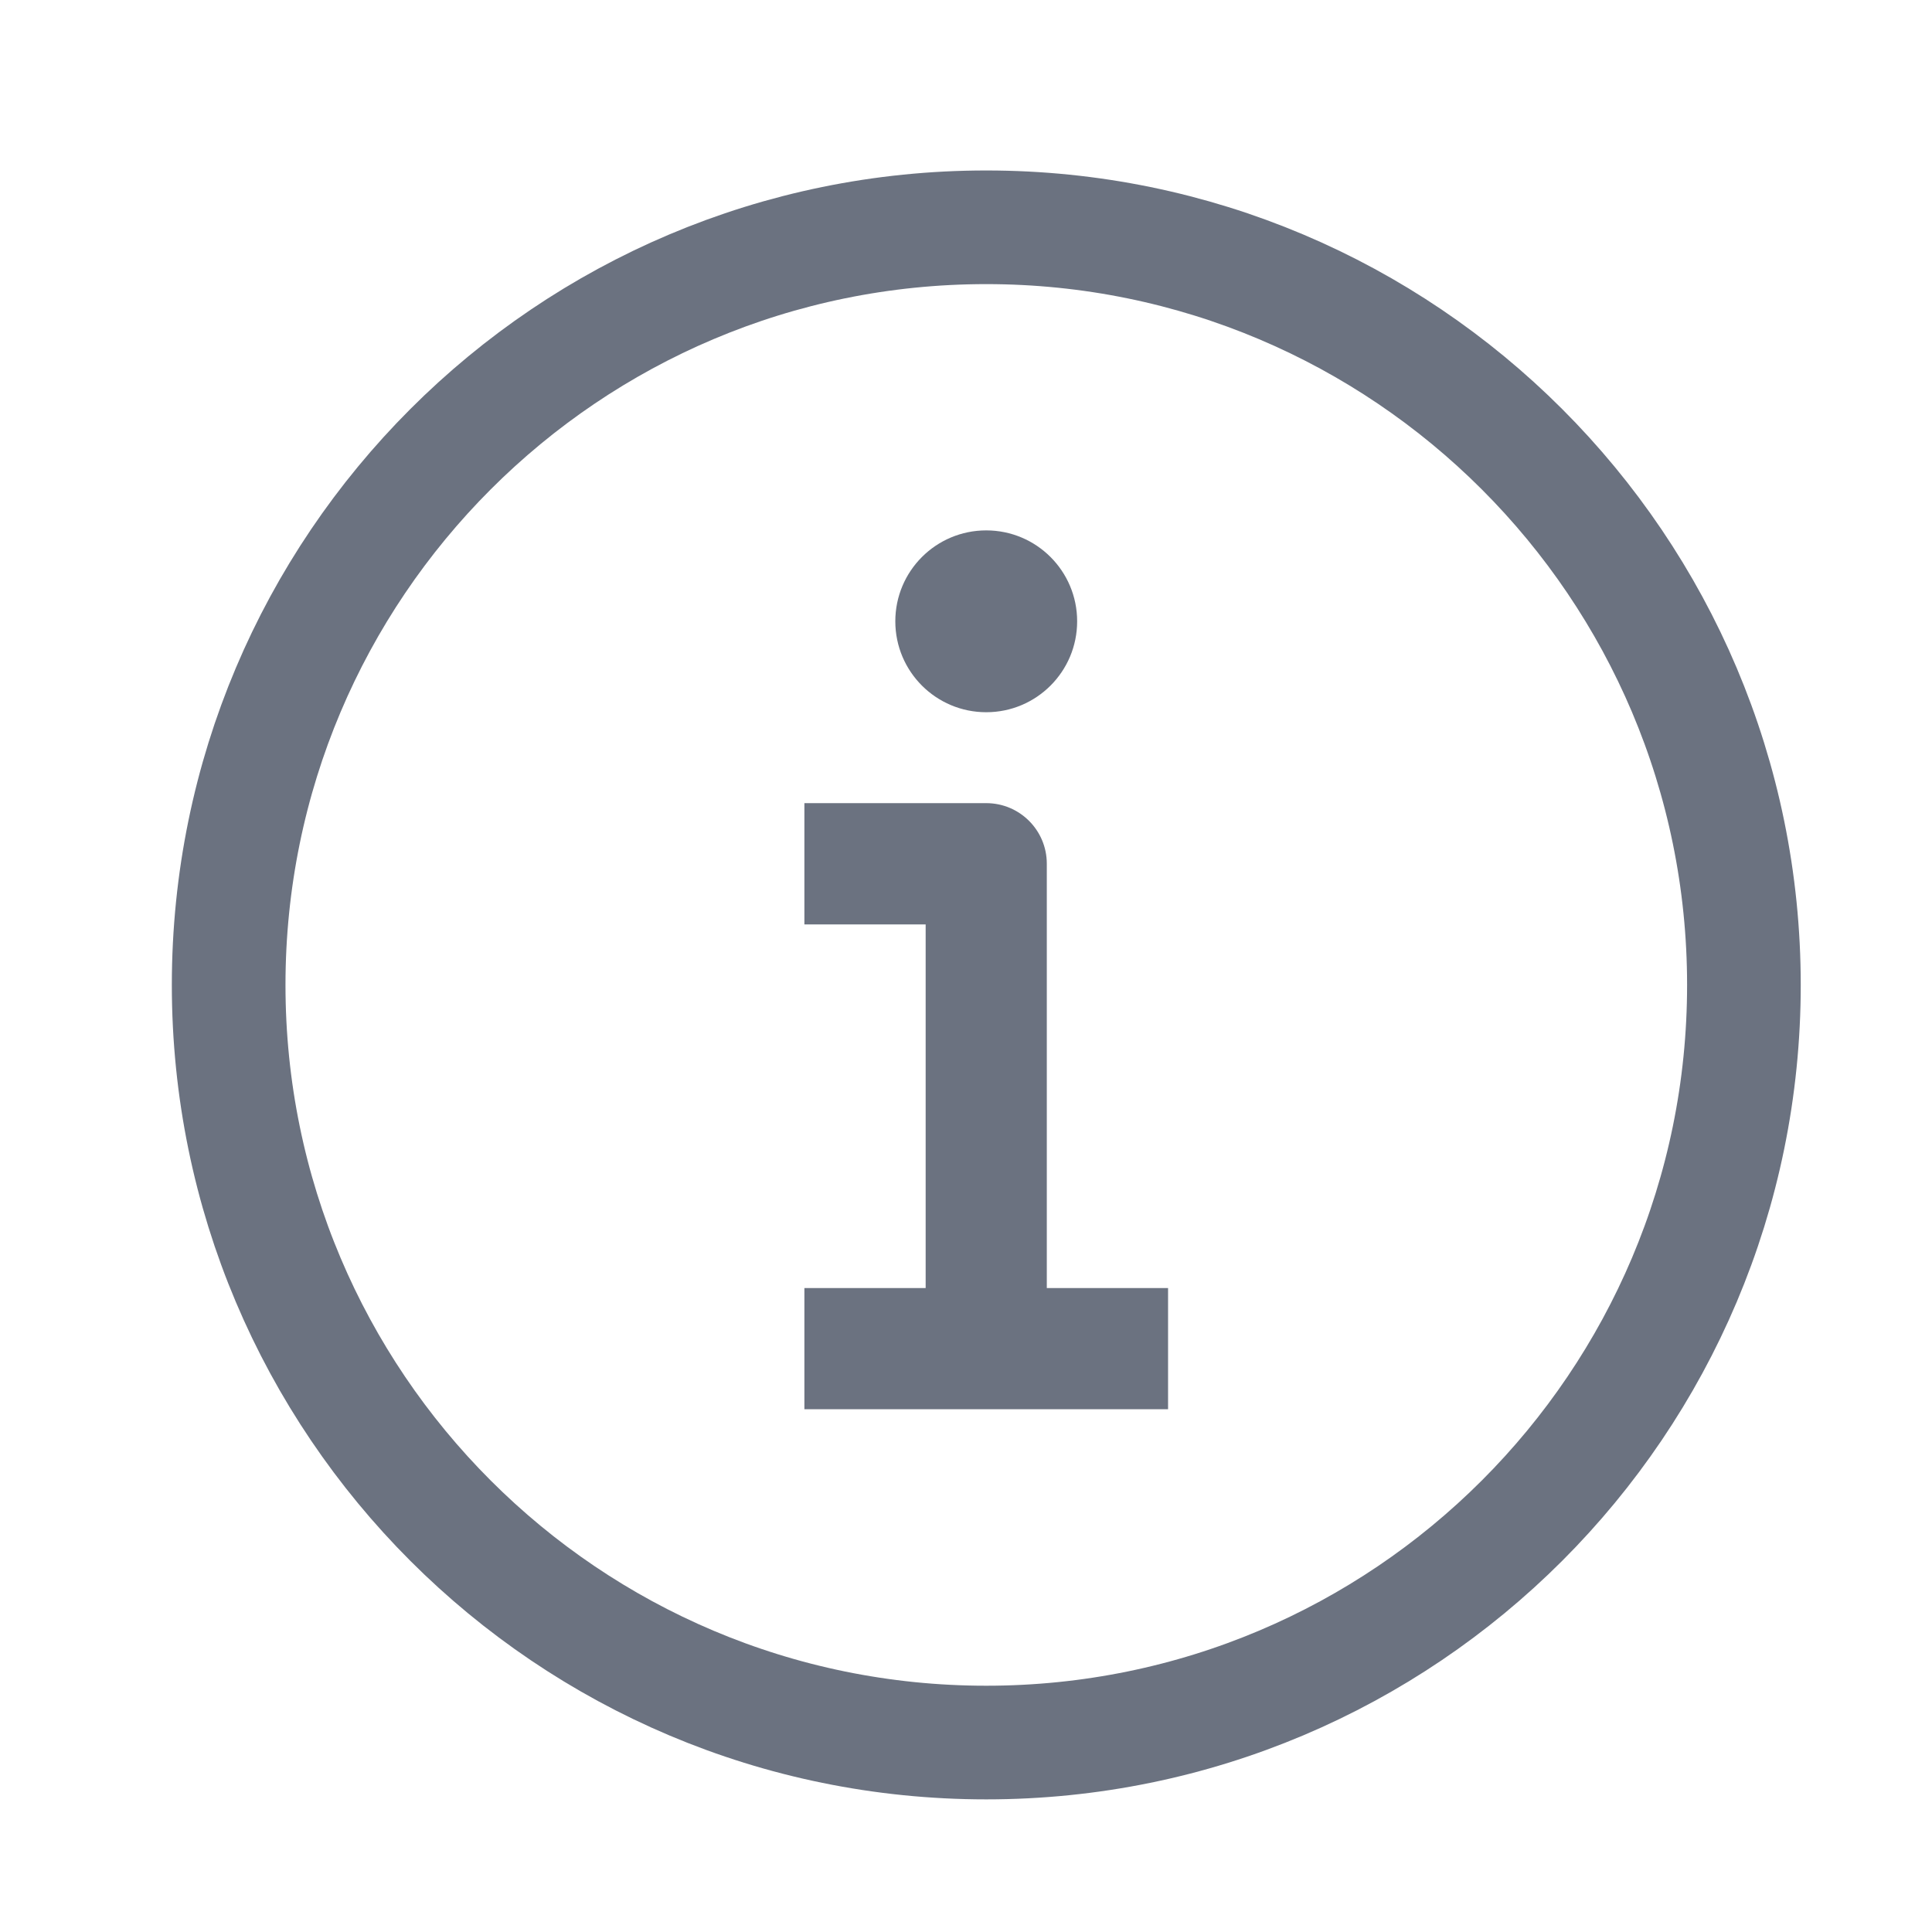
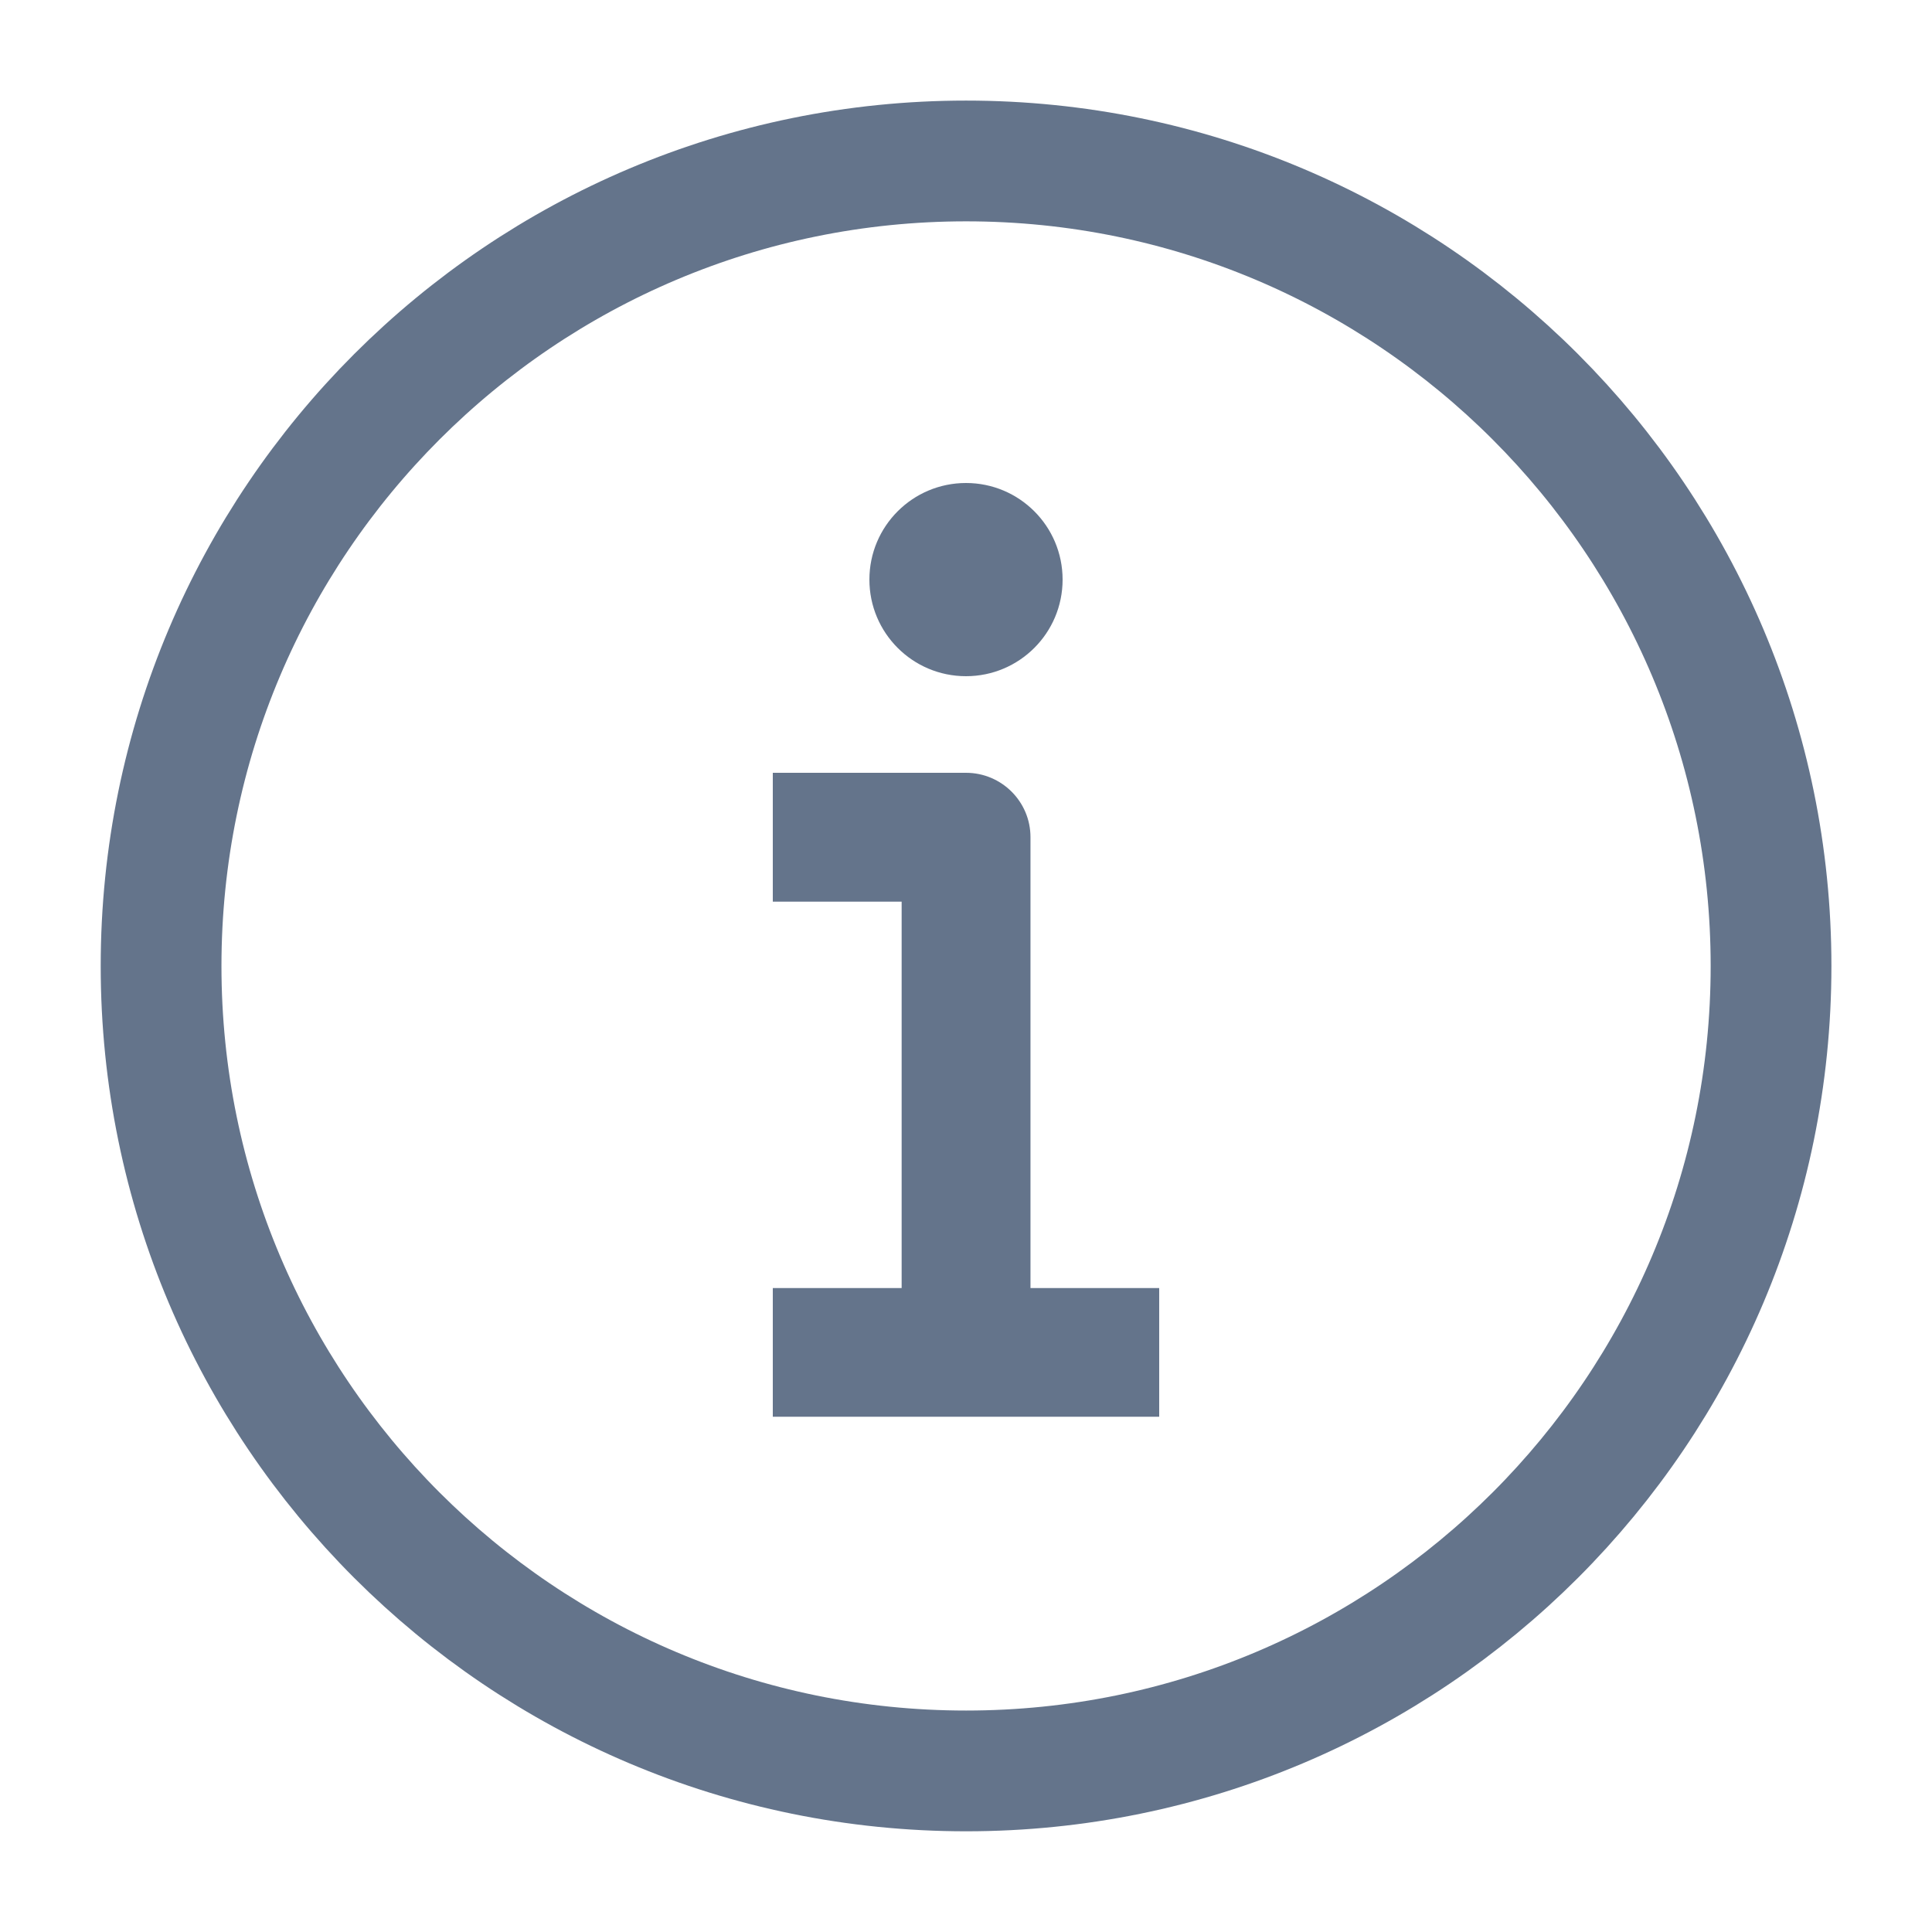
- <svg xmlns="http://www.w3.org/2000/svg" width="17" height="17" viewBox="0 0 17 17" fill="none">
+ <svg xmlns="http://www.w3.org/2000/svg" width="16" height="16" viewBox="0 0 16 16" fill="none">
  <g id="Info">
-     <path id="Vector" fill-rule="evenodd" clip-rule="evenodd" d="M9.478 5.467C9.478 5.909 9.12 6.267 8.678 6.267C8.236 6.267 7.878 5.909 7.878 5.467C7.878 5.025 8.236 4.667 8.678 4.667C9.12 4.667 9.478 5.025 9.478 5.467ZM7.078 7.067H7.611H8.678C8.973 7.067 9.211 7.306 9.211 7.6V11.334H9.745H10.278V12.4H9.745H8.678H7.611H7.078V11.334H7.611H8.145V8.134H7.611H7.078V7.067Z" fill="#6B7280" />
-     <path id="Vector_2" d="M8.678 15.333C12.36 15.333 15.345 12.349 15.345 8.667C15.345 4.985 12.36 2 8.678 2C4.996 2 2.012 4.985 2.012 8.667C2.012 12.349 4.996 15.333 8.678 15.333Z" stroke="#6B7280" strokeLinecap="round" strokeLinejoin="round" />
+     <path id="Vector" fill-rule="evenodd" clip-rule="evenodd" d="M8.8 4.8C8.8 5.242 8.442 5.6 8 5.6C7.558 5.6 7.2 5.242 7.2 4.8C7.2 4.358 7.558 4 8 4C8.442 4 8.8 4.358 8.8 4.8ZM6.4 6.4H6.934H8C8.295 6.4 8.534 6.639 8.534 6.933V10.667H9.067H9.6V11.733H9.067H8H6.934H6.4V10.667H6.934H7.467V7.467H6.934H6.4V6.4Z" fill="#64748B" />
+     <path id="Vector_2" d="M8.001 14.666C11.682 14.666 14.667 11.682 14.667 8C14.667 4.318 11.682 1.333 8.001 1.333C4.319 1.333 1.334 4.318 1.334 8C1.334 11.682 4.319 14.666 8.001 14.666Z" stroke="#64748B" stroke-linecap="round" stroke-linejoin="round" />
  </g>
</svg>
